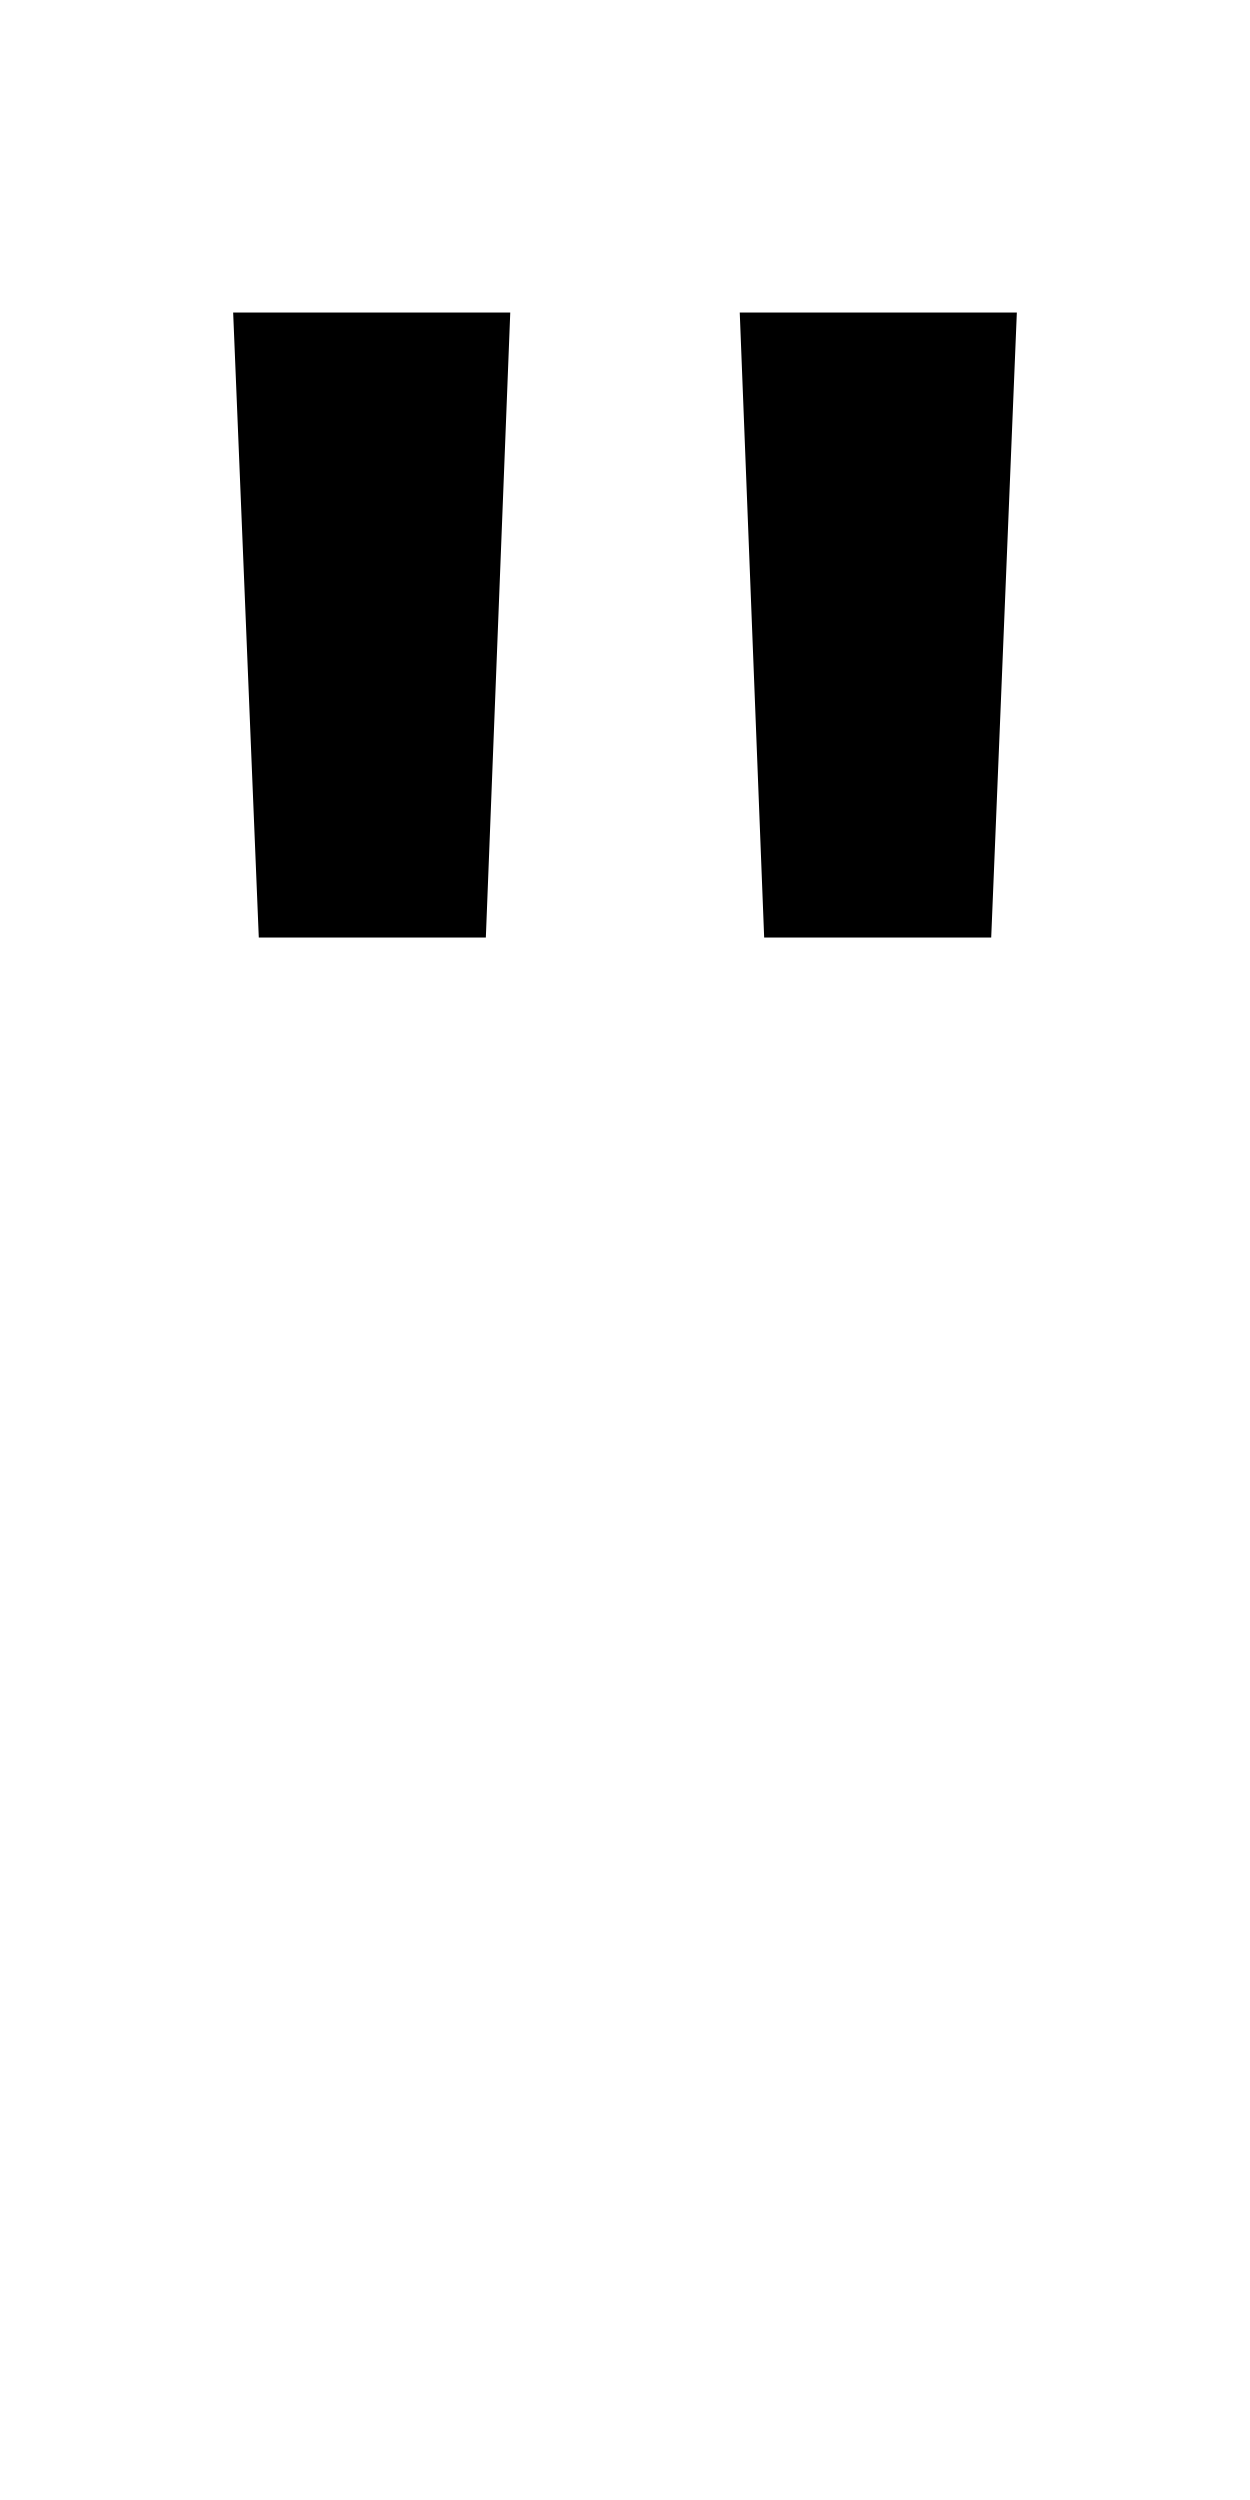
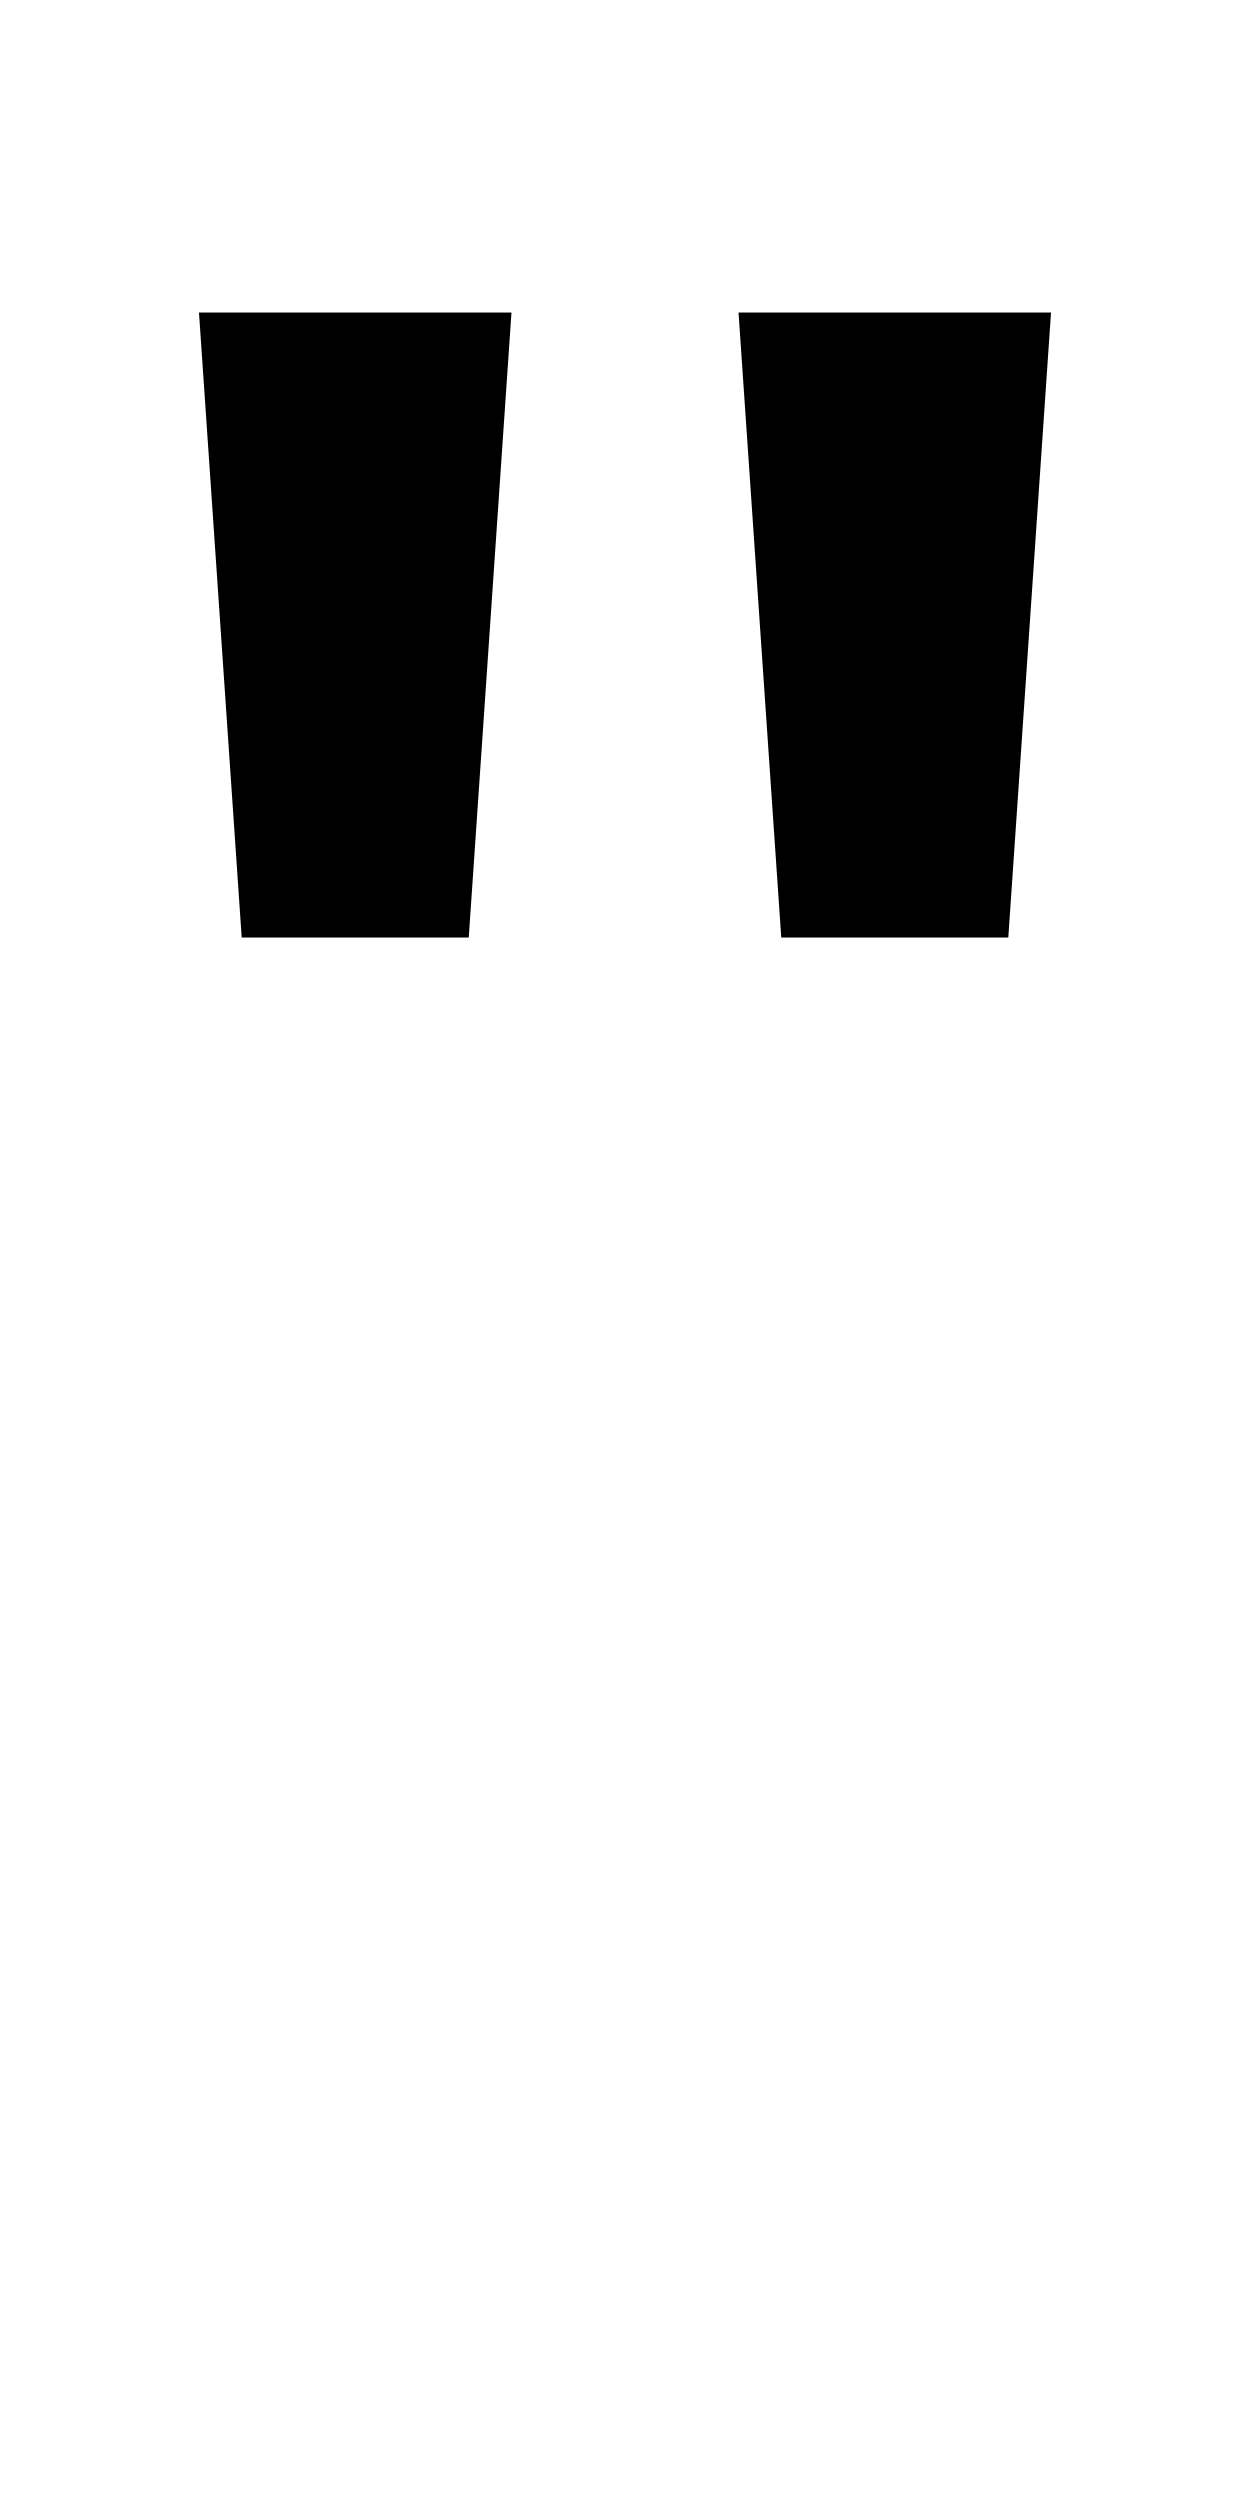
<svg xmlns="http://www.w3.org/2000/svg" version="1.1" width="1024" height="2048" id="svg3355">
  <defs id="defs3357" />
  <g transform="translate(0,995.6378)" id="layer1" />
-   <g transform="translate(0,995.6378)" id="layer1-20" style="display:inline">
-     <path d="m 191,-739.638 21,512 h 186 l 20,-512 z m 415,0 20,512 h 186 l 21,-512 z" id="path3157-2-7-0-4-5-7" style="display:inline;fill:#000000;fill-opacity:1;stroke:none" />
-   </g>
+   <path id="path3157-2-7-0-4-5-7-3" style="display:inline;fill:#000000;fill-opacity:1;stroke:none" d="M 163 256 L 198 768 L 384 768 L 419 256 L 163 256 z M 605 256 L 640 768 L 826 768 L 861 256 L 605 256 z " />
</svg>
